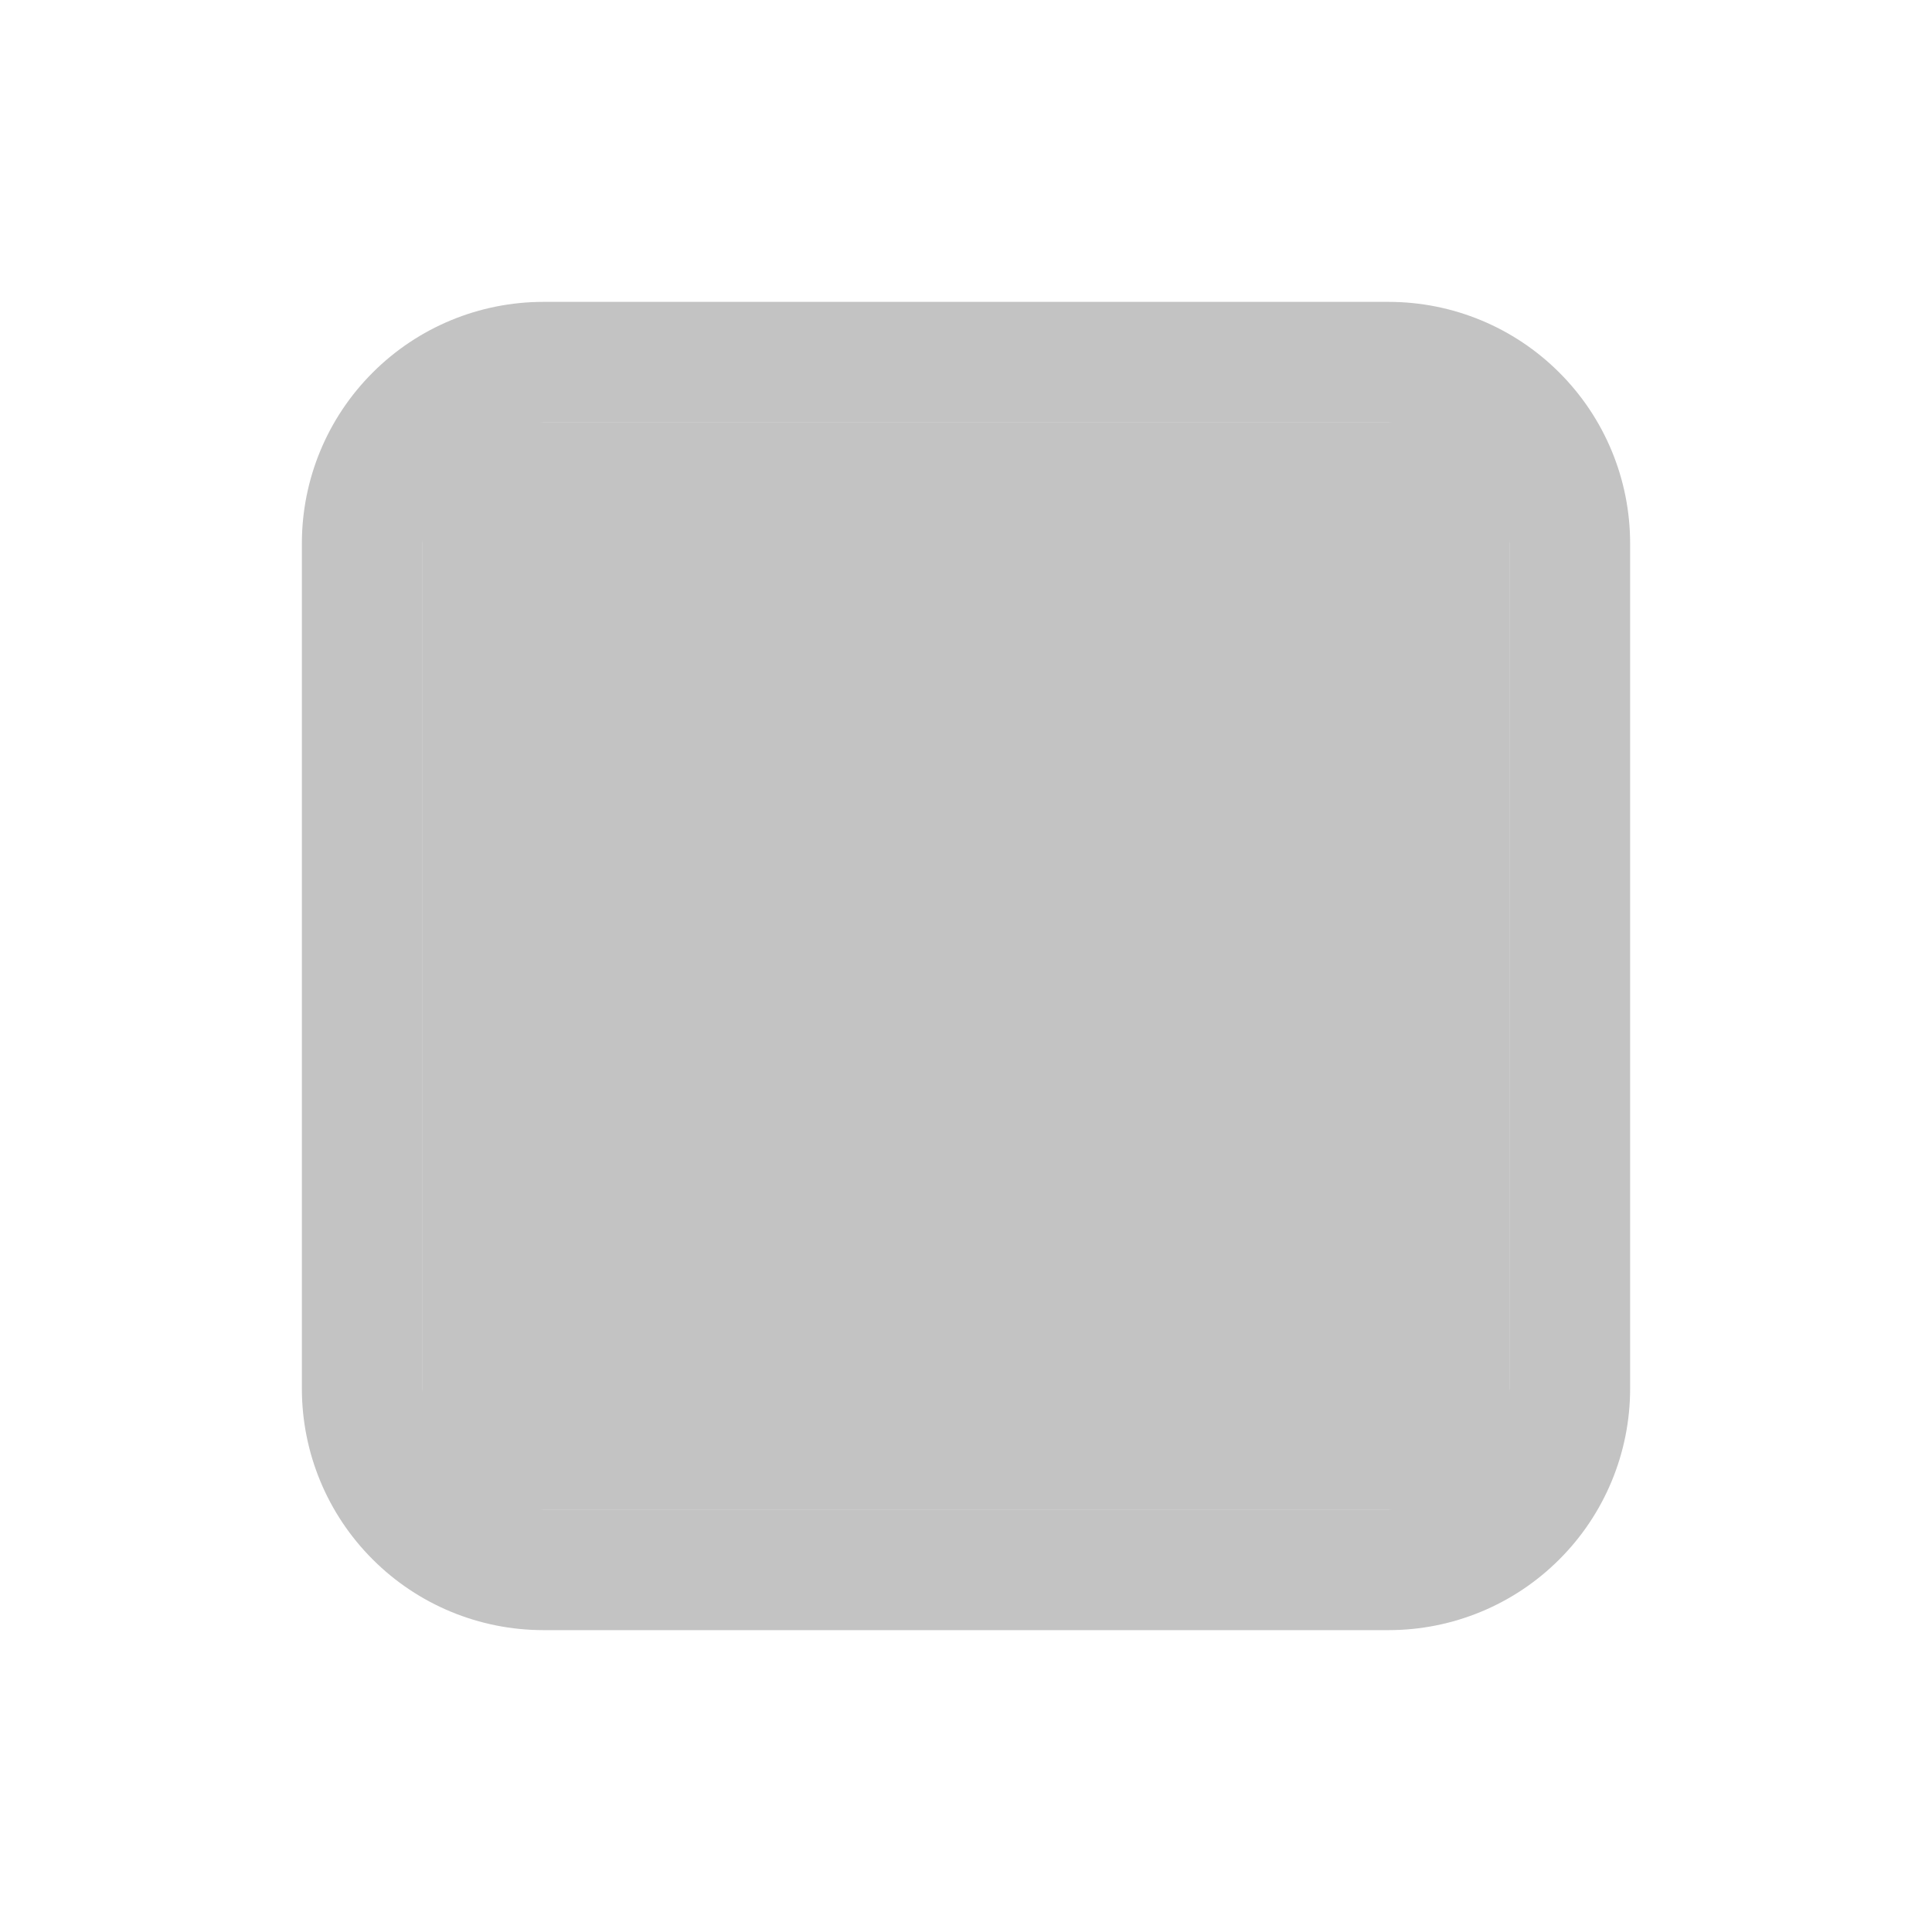
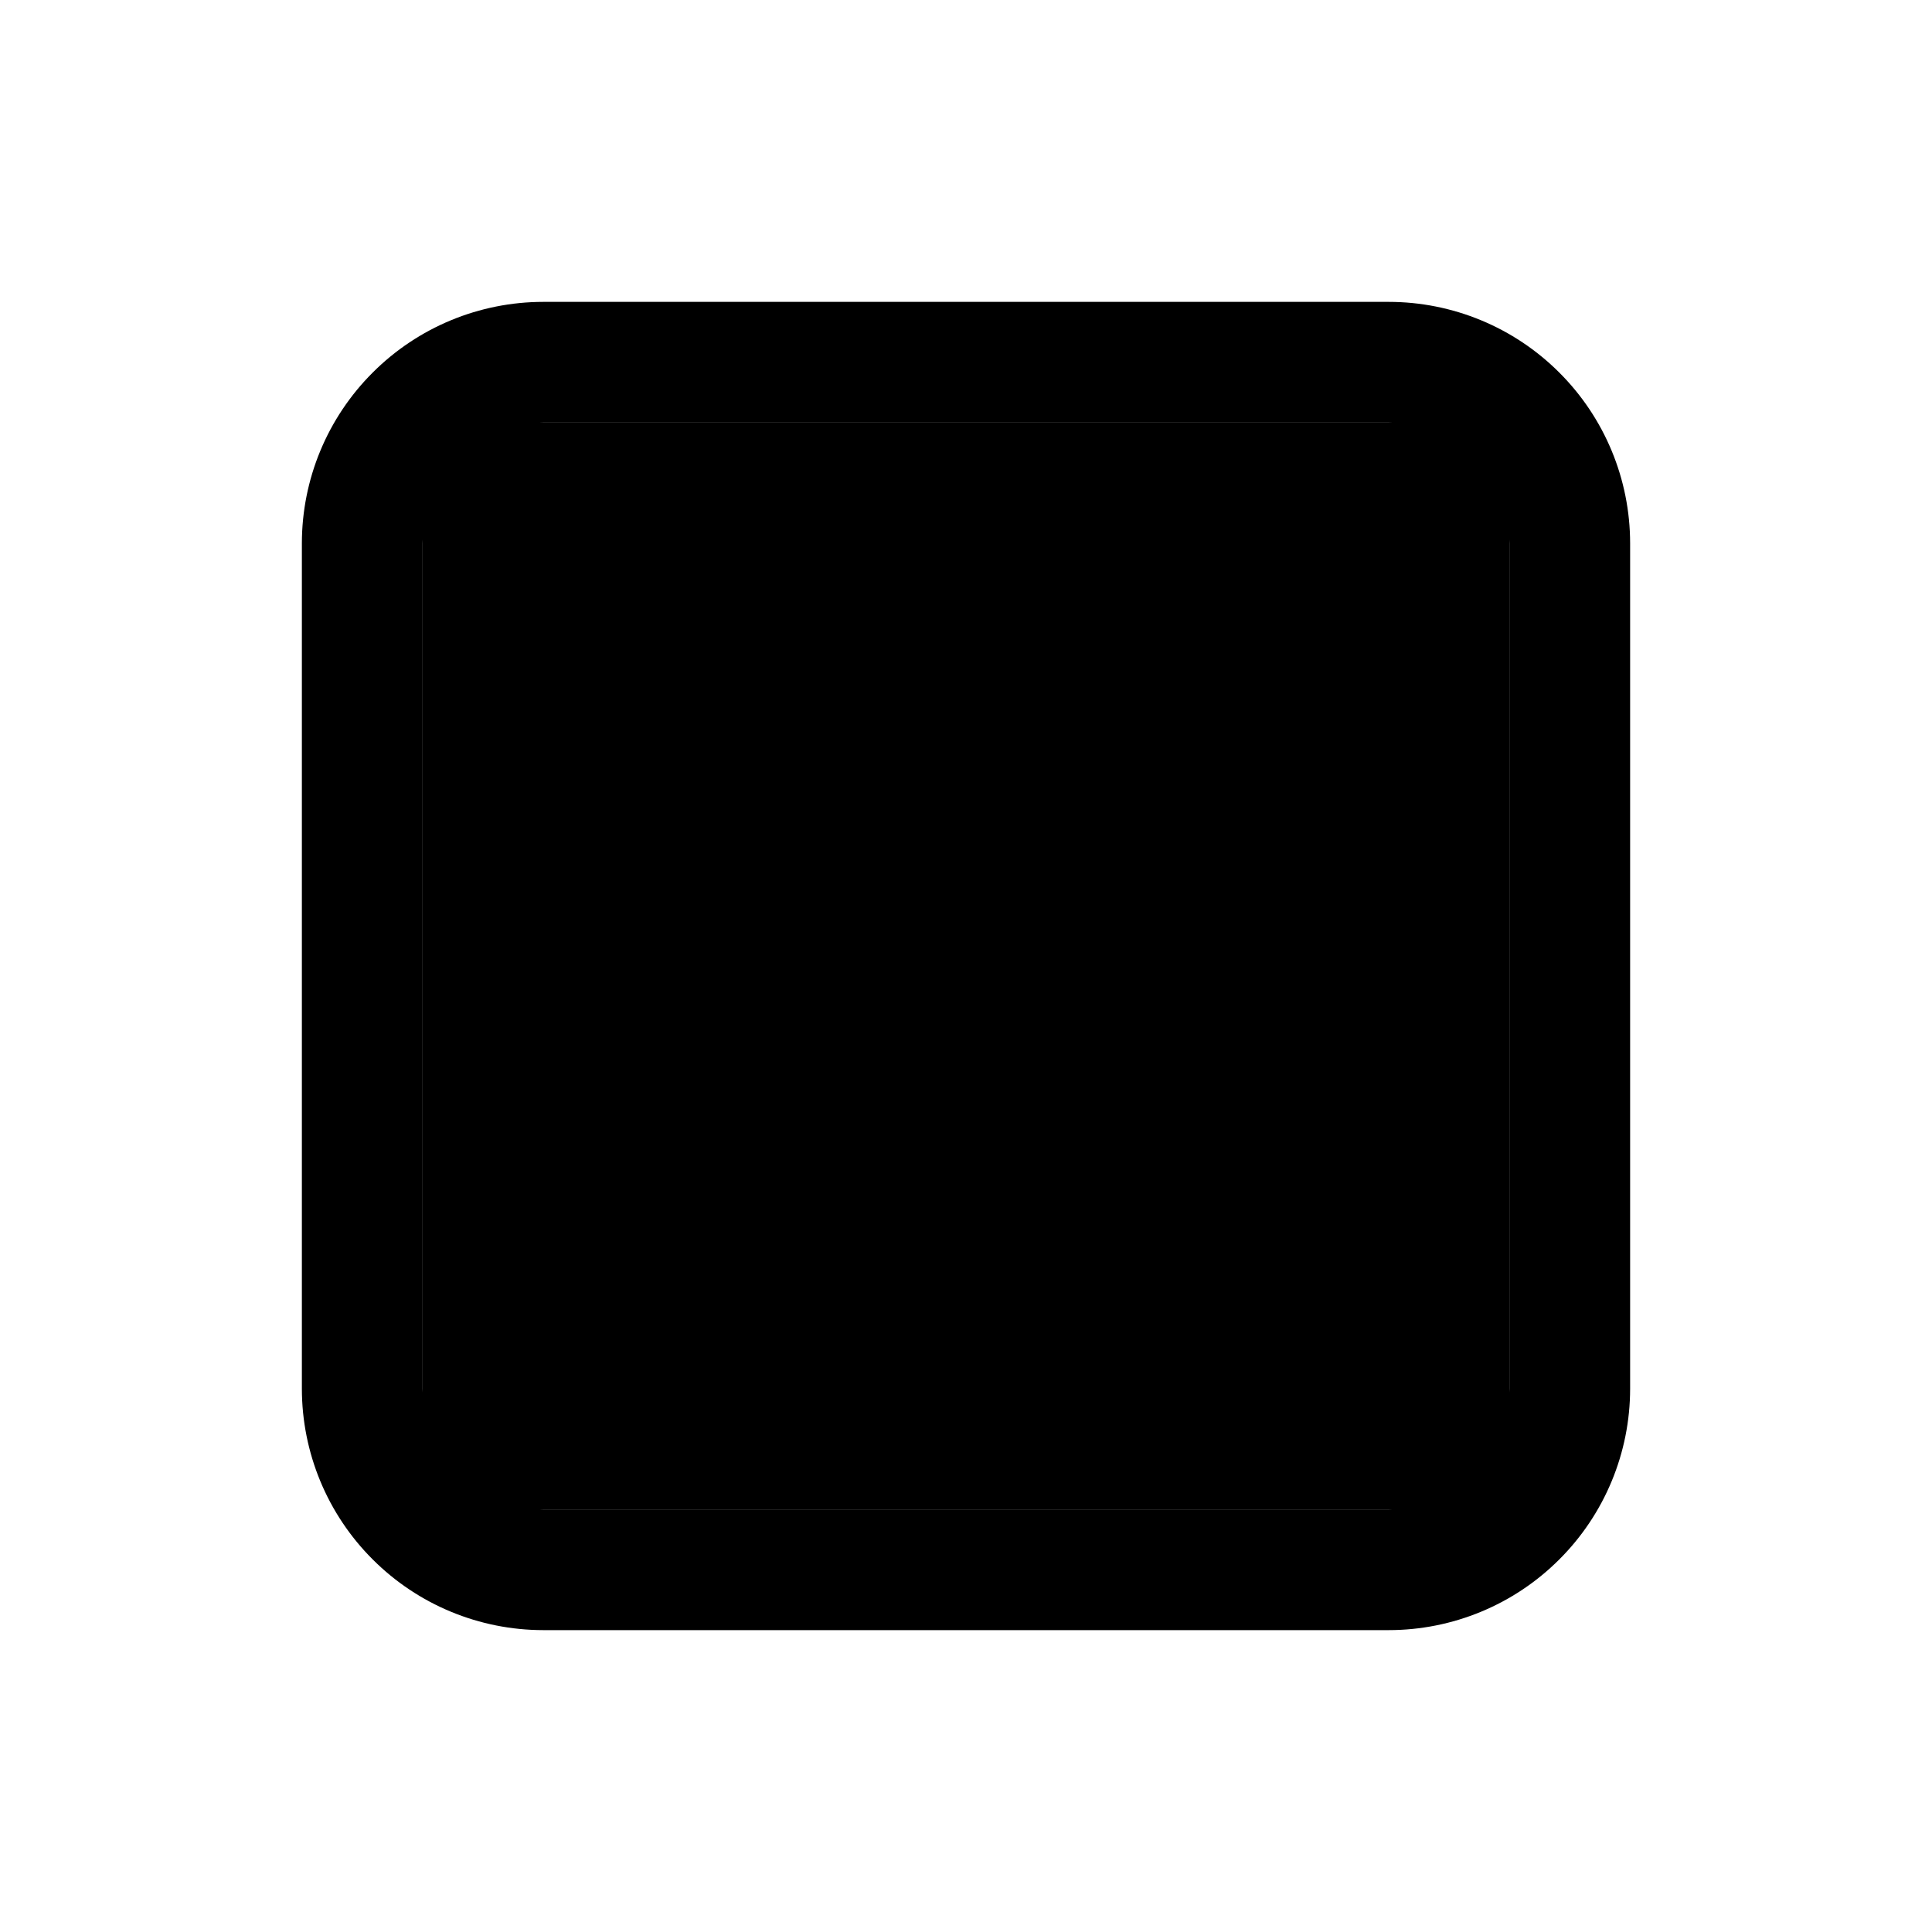
<svg xmlns="http://www.w3.org/2000/svg" width="32" height="32" viewBox="0 0 32 32" fill="none">
-   <path d="M23 27H9C7.939 27 6.922 26.579 6.172 25.828C5.421 25.078 5 24.061 5 23V9C5 7.939 5.421 6.922 6.172 6.172C6.922 5.421 7.939 5 9 5H23C24.061 5 25.078 5.421 25.828 6.172C26.579 6.922 27 7.939 27 9V23C27 24.061 26.579 25.078 25.828 25.828C25.078 26.579 24.061 27 23 27ZM9 7C8.47 7 7.961 7.211 7.586 7.586C7.211 7.961 7 8.47 7 9V23C7 23.53 7.211 24.039 7.586 24.414C7.961 24.789 8.47 25 9 25H23C23.53 25 24.039 24.789 24.414 24.414C24.789 24.039 25 23.53 25 23V9C25 8.47 24.789 7.961 24.414 7.586C24.039 7.211 23.53 7 23 7H9Z" fill="#C3C3C3" />
-   <rect x="7" y="7" width="18" height="18" fill="#C3C3C3" />
+   <path d="M23 27H9C7.939 27 6.922 26.579 6.172 25.828C5.421 25.078 5 24.061 5 23V9C5 7.939 5.421 6.922 6.172 6.172C6.922 5.421 7.939 5 9 5H23C24.061 5 25.078 5.421 25.828 6.172C26.579 6.922 27 7.939 27 9V23C27 24.061 26.579 25.078 25.828 25.828C25.078 26.579 24.061 27 23 27ZM9 7C8.47 7 7.961 7.211 7.586 7.586C7.211 7.961 7 8.47 7 9V23C7 23.53 7.211 24.039 7.586 24.414C7.961 24.789 8.47 25 9 25H23C23.53 25 24.039 24.789 24.414 24.414C24.789 24.039 25 23.53 25 23V9C25 8.47 24.789 7.961 24.414 7.586C24.039 7.211 23.53 7 23 7H9Z" fill="currentColor" />
+   <rect x="7" y="7" width="18" height="18" fill="currentColor" />
</svg>
